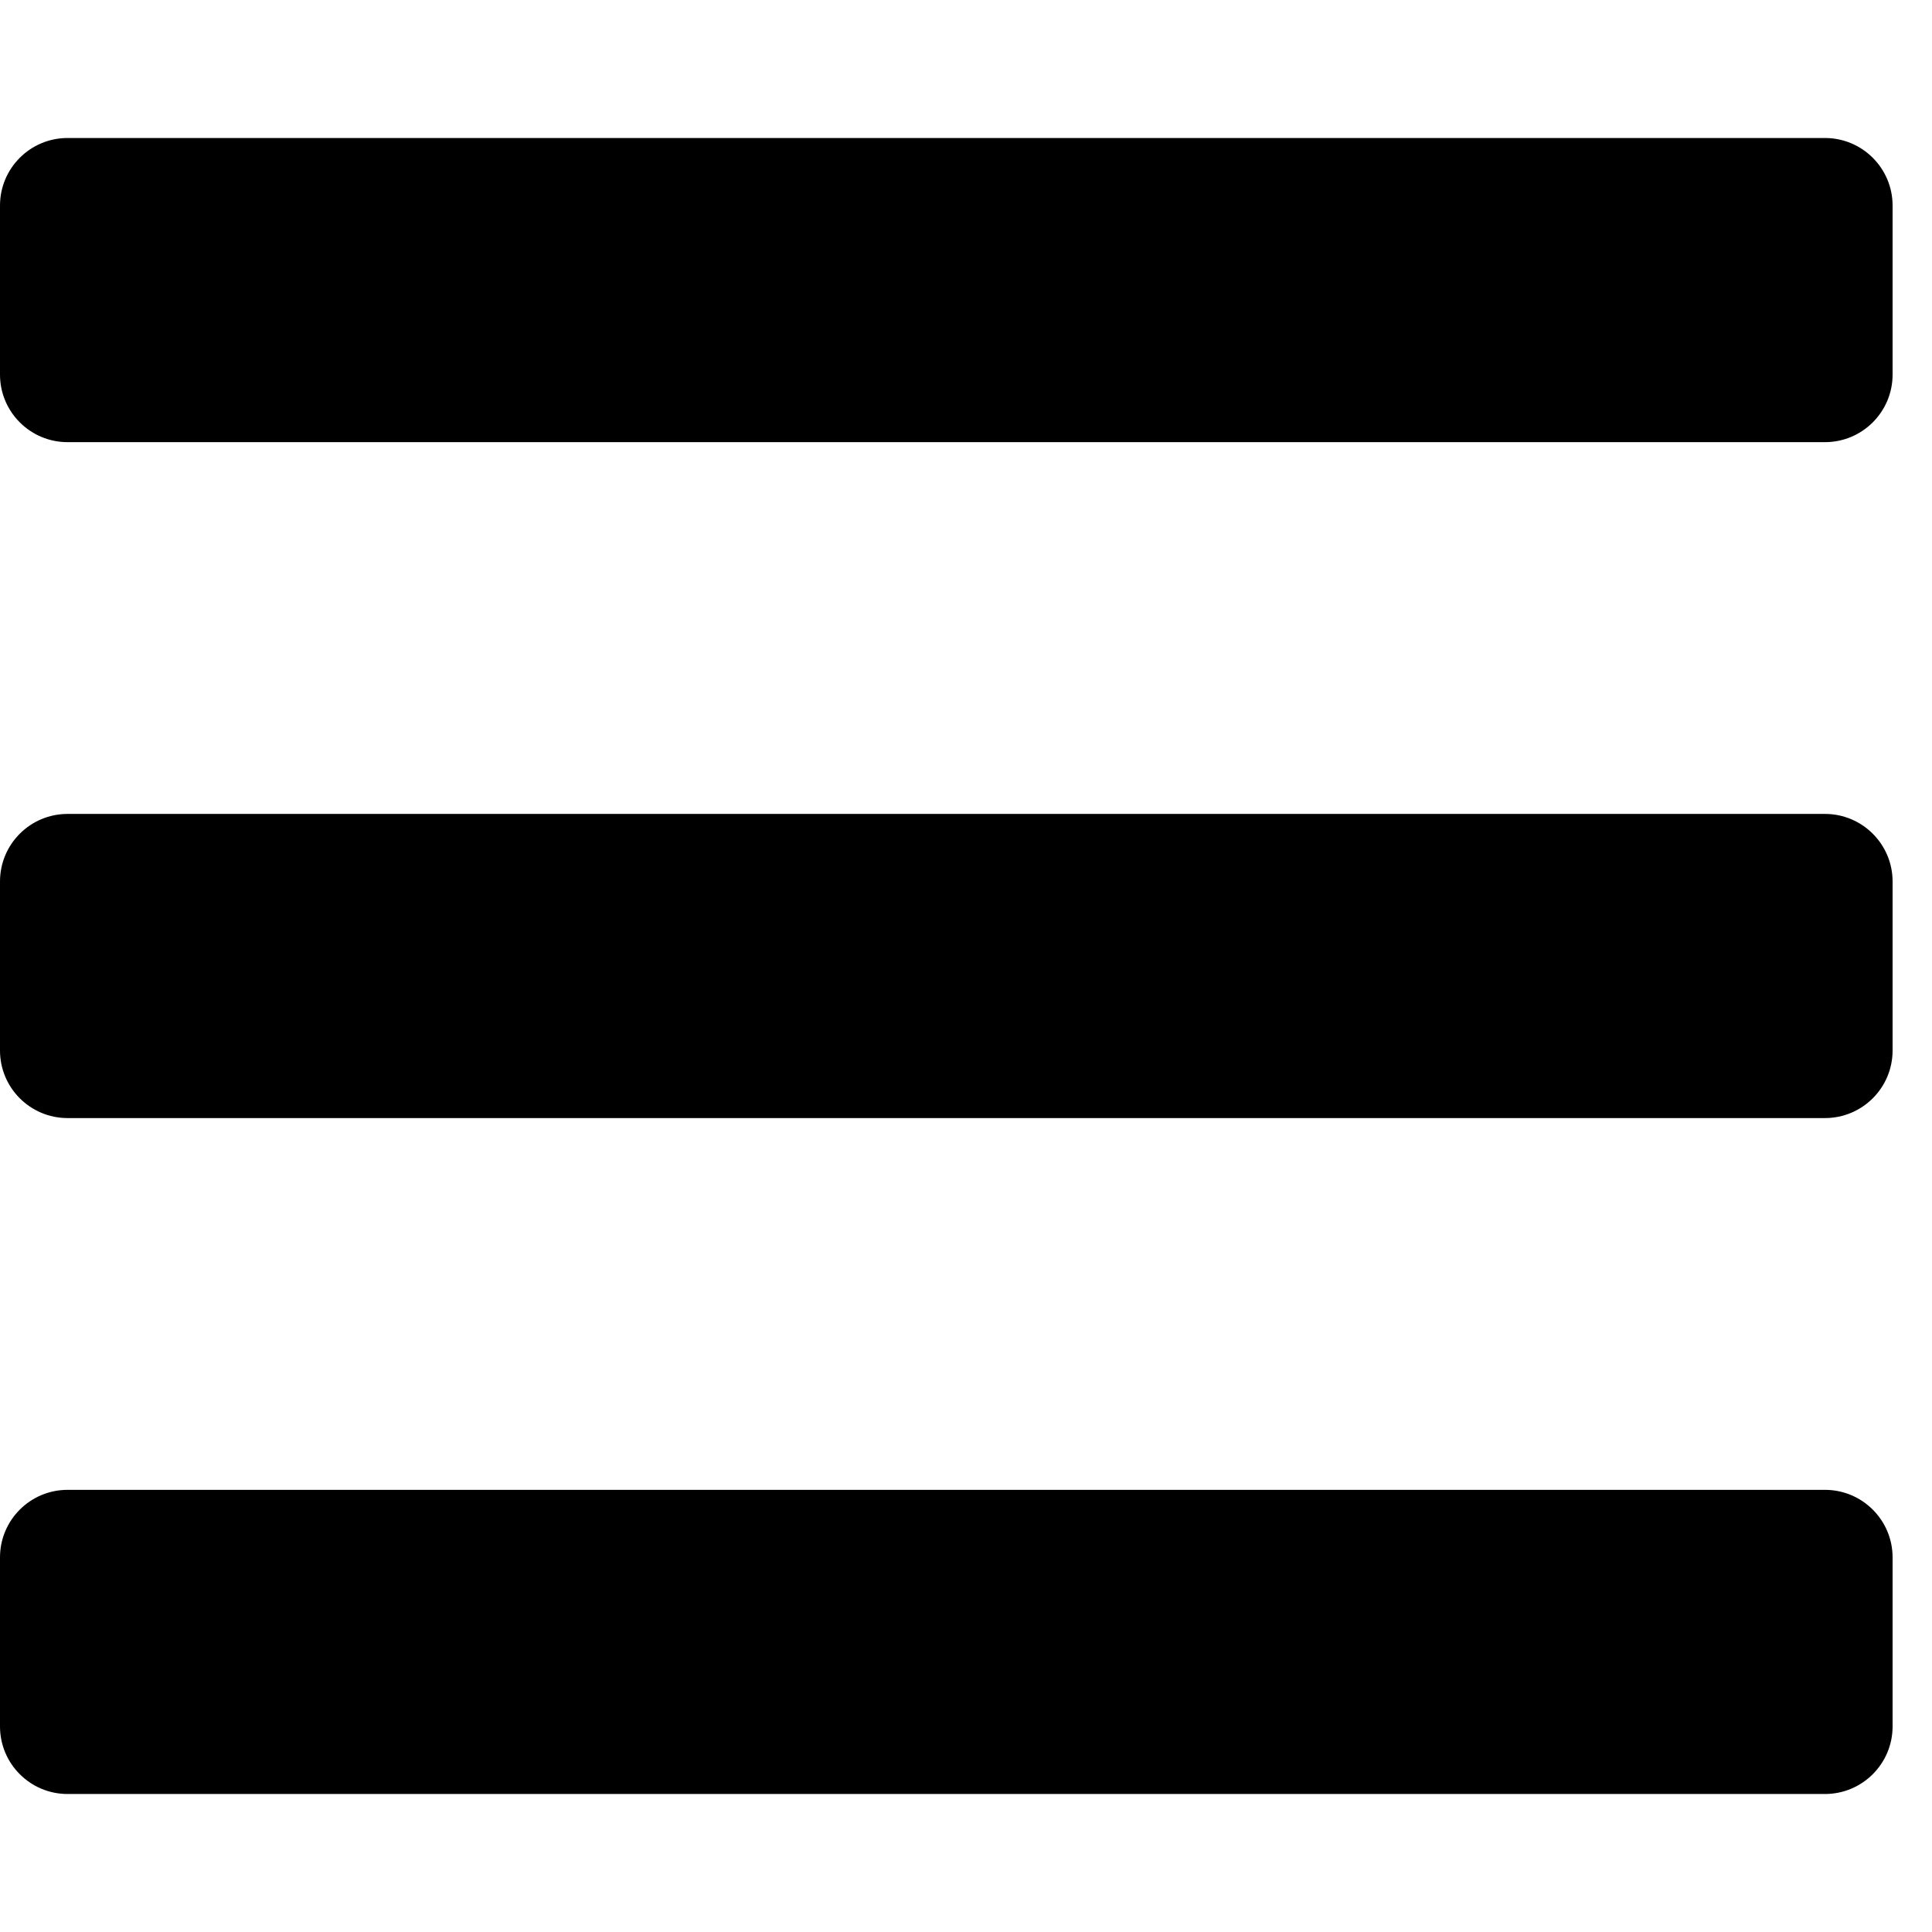
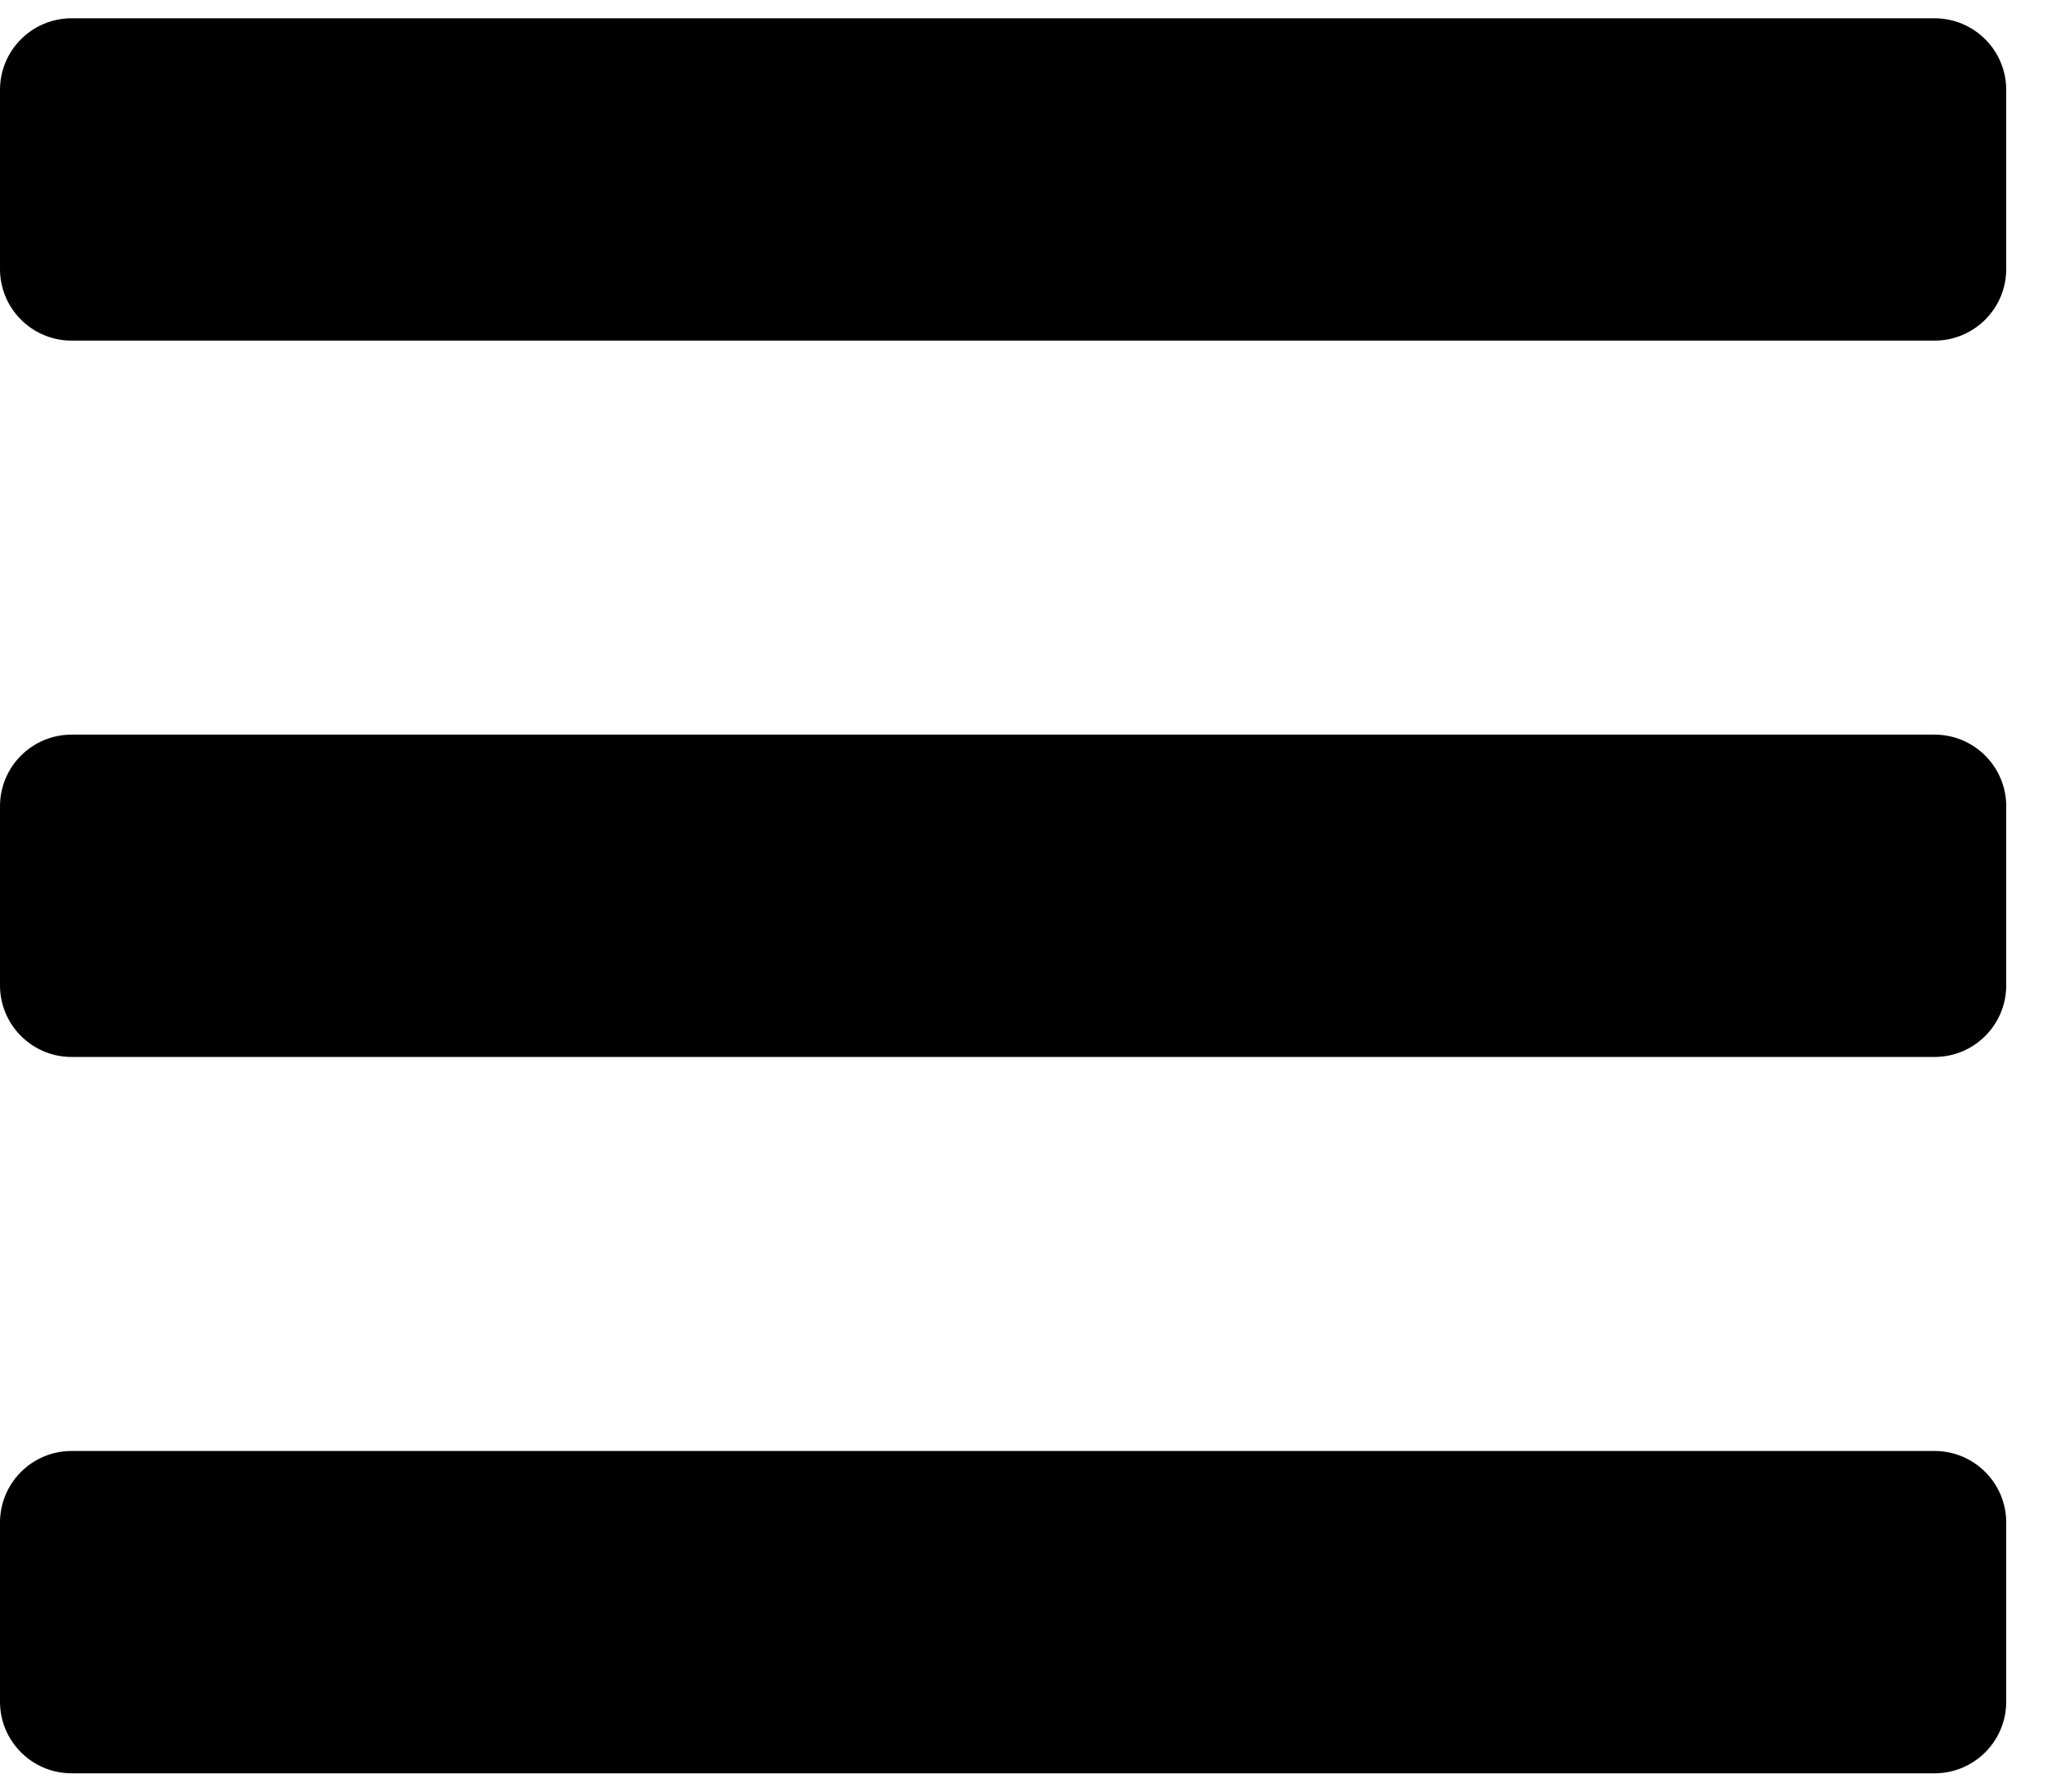
- <svg xmlns="http://www.w3.org/2000/svg" width="20" height="20" viewBox="0 0 35 30" fill="none">
+ <svg xmlns="http://www.w3.org/2000/svg" width="16" height="14" viewBox="0 0 35 30" fill="none">
  <path d="M1.224 5.51H33.061C33.737 5.51 34.286 4.962 34.286 4.286V1.224C34.286 0.548 33.737 0 33.061 0H1.224C0.548 0 0 0.548 0 1.224V4.286C0 4.962 0.548 5.51 1.224 5.51ZM1.224 17.755H33.061C33.737 17.755 34.286 17.207 34.286 16.531V13.469C34.286 12.793 33.737 12.245 33.061 12.245H1.224C0.548 12.245 0 12.793 0 13.469V16.531C0 17.207 0.548 17.755 1.224 17.755ZM1.224 30H33.061C33.737 30 34.286 29.452 34.286 28.776V25.714C34.286 25.038 33.737 24.49 33.061 24.49H1.224C0.548 24.49 0 25.038 0 25.714V28.776C0 29.452 0.548 30 1.224 30Z" fill="black" />
</svg>
